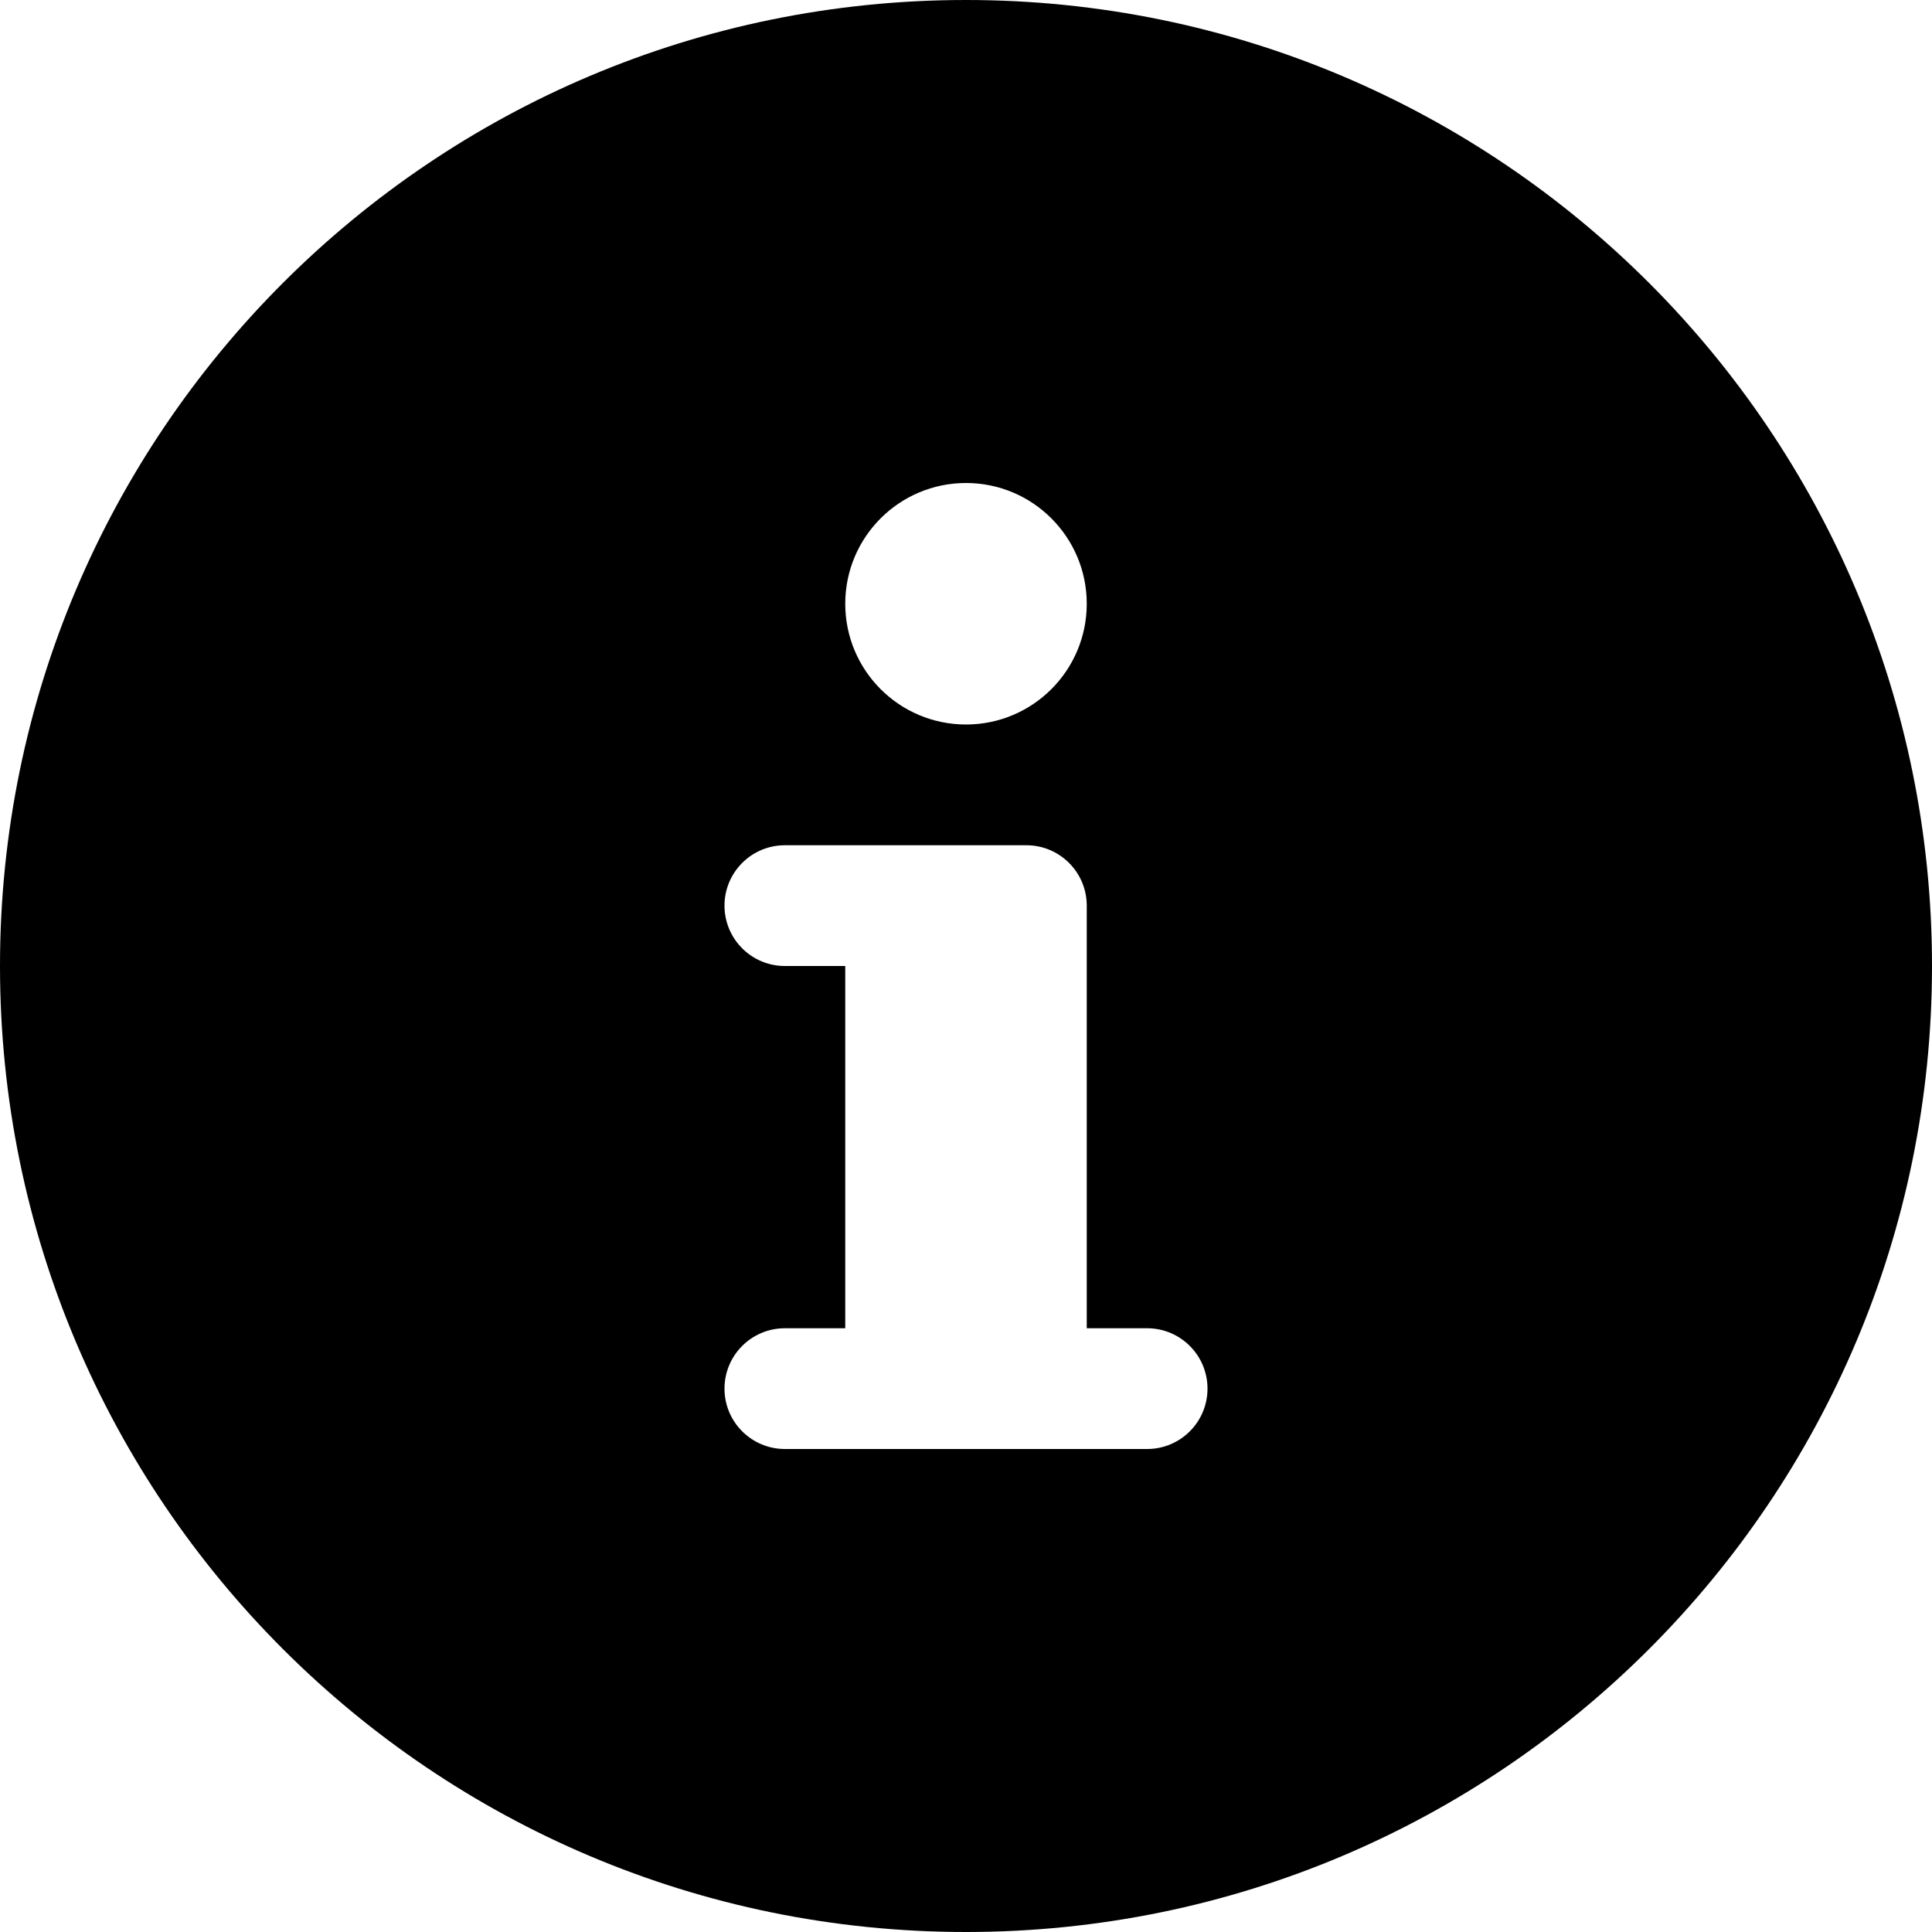
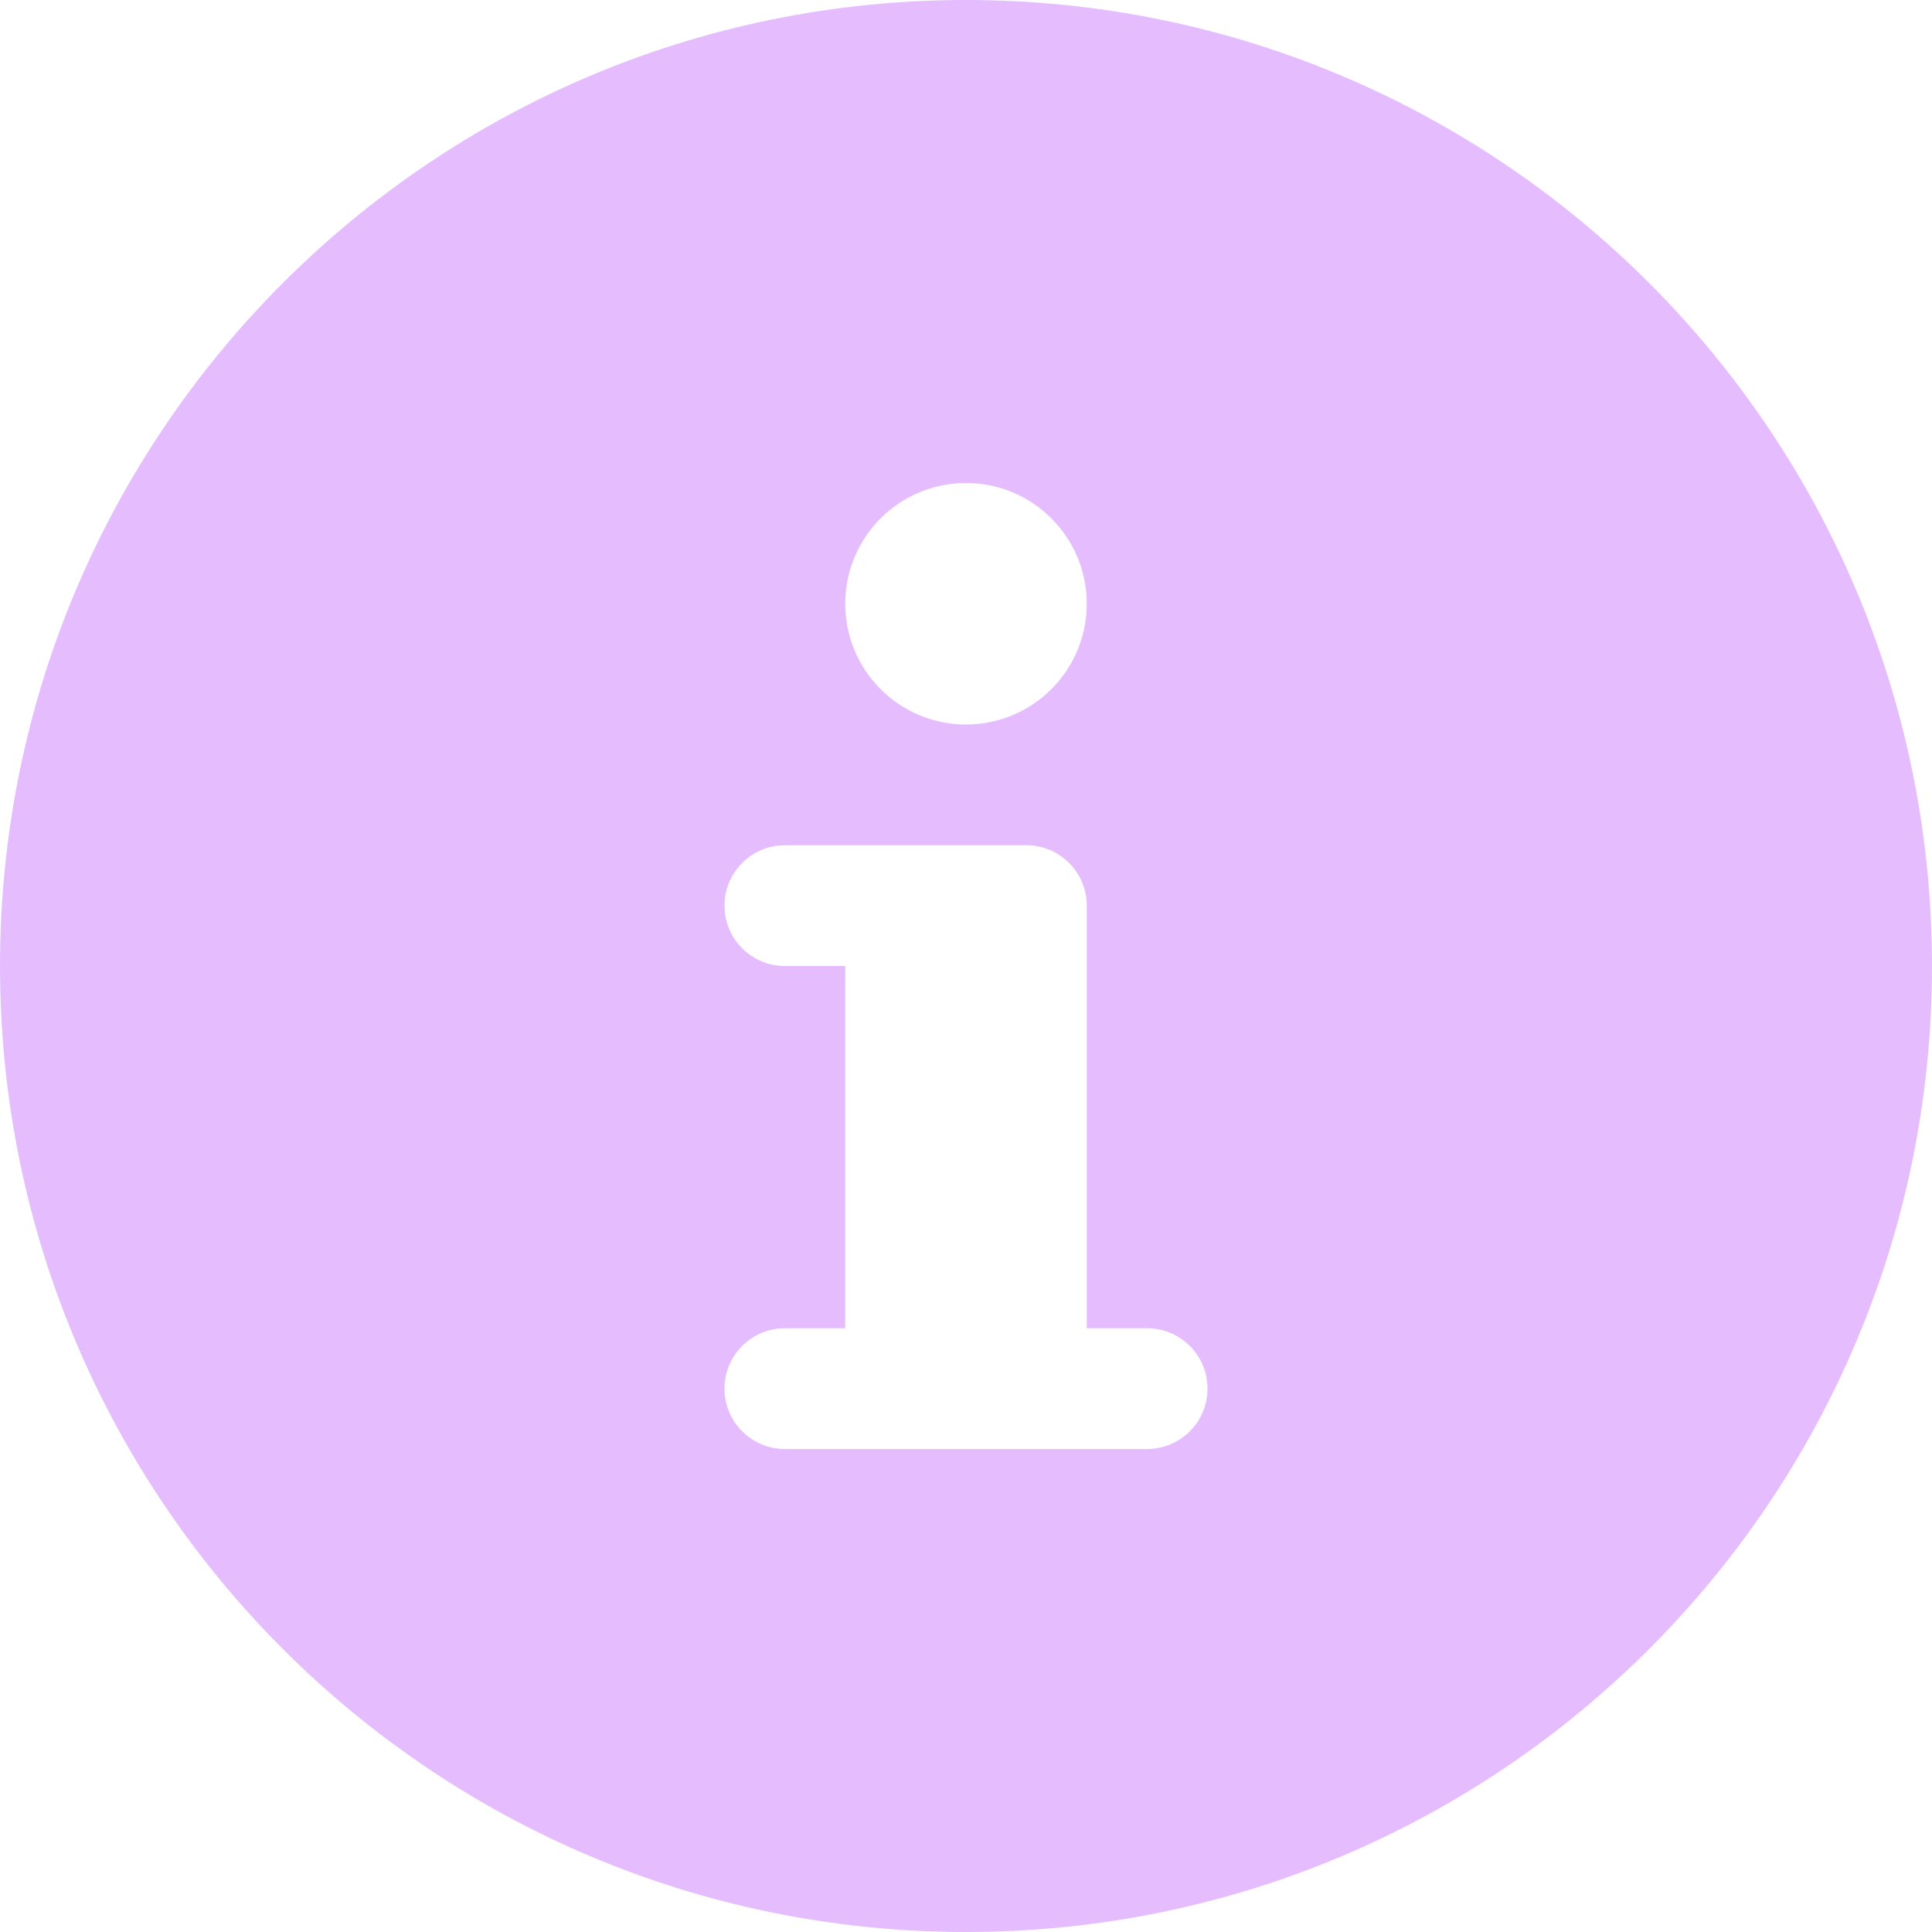
- <svg xmlns="http://www.w3.org/2000/svg" version="1.1" id="Capa_1" x="0px" y="0px" viewBox="0 0 512 512" xml:space="preserve">
-   <path d="M256,0C114.613,0,0,114.617,0,256c0,141.391,114.613,256,256,256s256-114.609,256-256C512,114.617,397.387,0,256,0z   M256,128c17.674,0,32,14.328,32,32c0,17.68-14.326,32-32,32s-32-14.32-32-32C224,142.328,238.326,128,256,128z M304,384h-96  c-8.836,0-16-7.156-16-16c0-8.836,7.164-16,16-16h16v-96h-16c-8.836,0-16-7.156-16-16c0-8.836,7.164-16,16-16h64  c8.836,0,16,7.164,16,16v112h16c8.836,0,16,7.164,16,16C320,376.844,312.836,384,304,384z" />
-   <g>
- </g>
-   <g>
- </g>
-   <g>
- </g>
-   <g>
- </g>
-   <g>
- </g>
-   <g>
- </g>
-   <g>
- </g>
-   <g>
- </g>
-   <g>
- </g>
-   <g>
- </g>
-   <g>
- </g>
-   <g>
- </g>
-   <g>
- </g>
-   <g>
- </g>
-   <g>
- </g>
+ <svg xmlns="http://www.w3.org/2000/svg" id="bcd1ad84-a3b9-4468-a29a-e7536be92ca9" data-name="Capa 1" viewBox="0 0 512 512">
+   <path d="M256,0C114.61,0,0,114.62,0,256S114.61,512,256,512,512,397.39,512,256,397.39,0,256,0Zm0,128a32,32,0,1,1-32,32A32,32,0,0,1,256,128Zm48,256H208a16,16,0,0,1,0-32h16V256H208a16,16,0,0,1,0-32h64a16,16,0,0,1,16,16V352h16a16,16,0,0,1,0,32Z" fill="#e5bdff" />
</svg>
